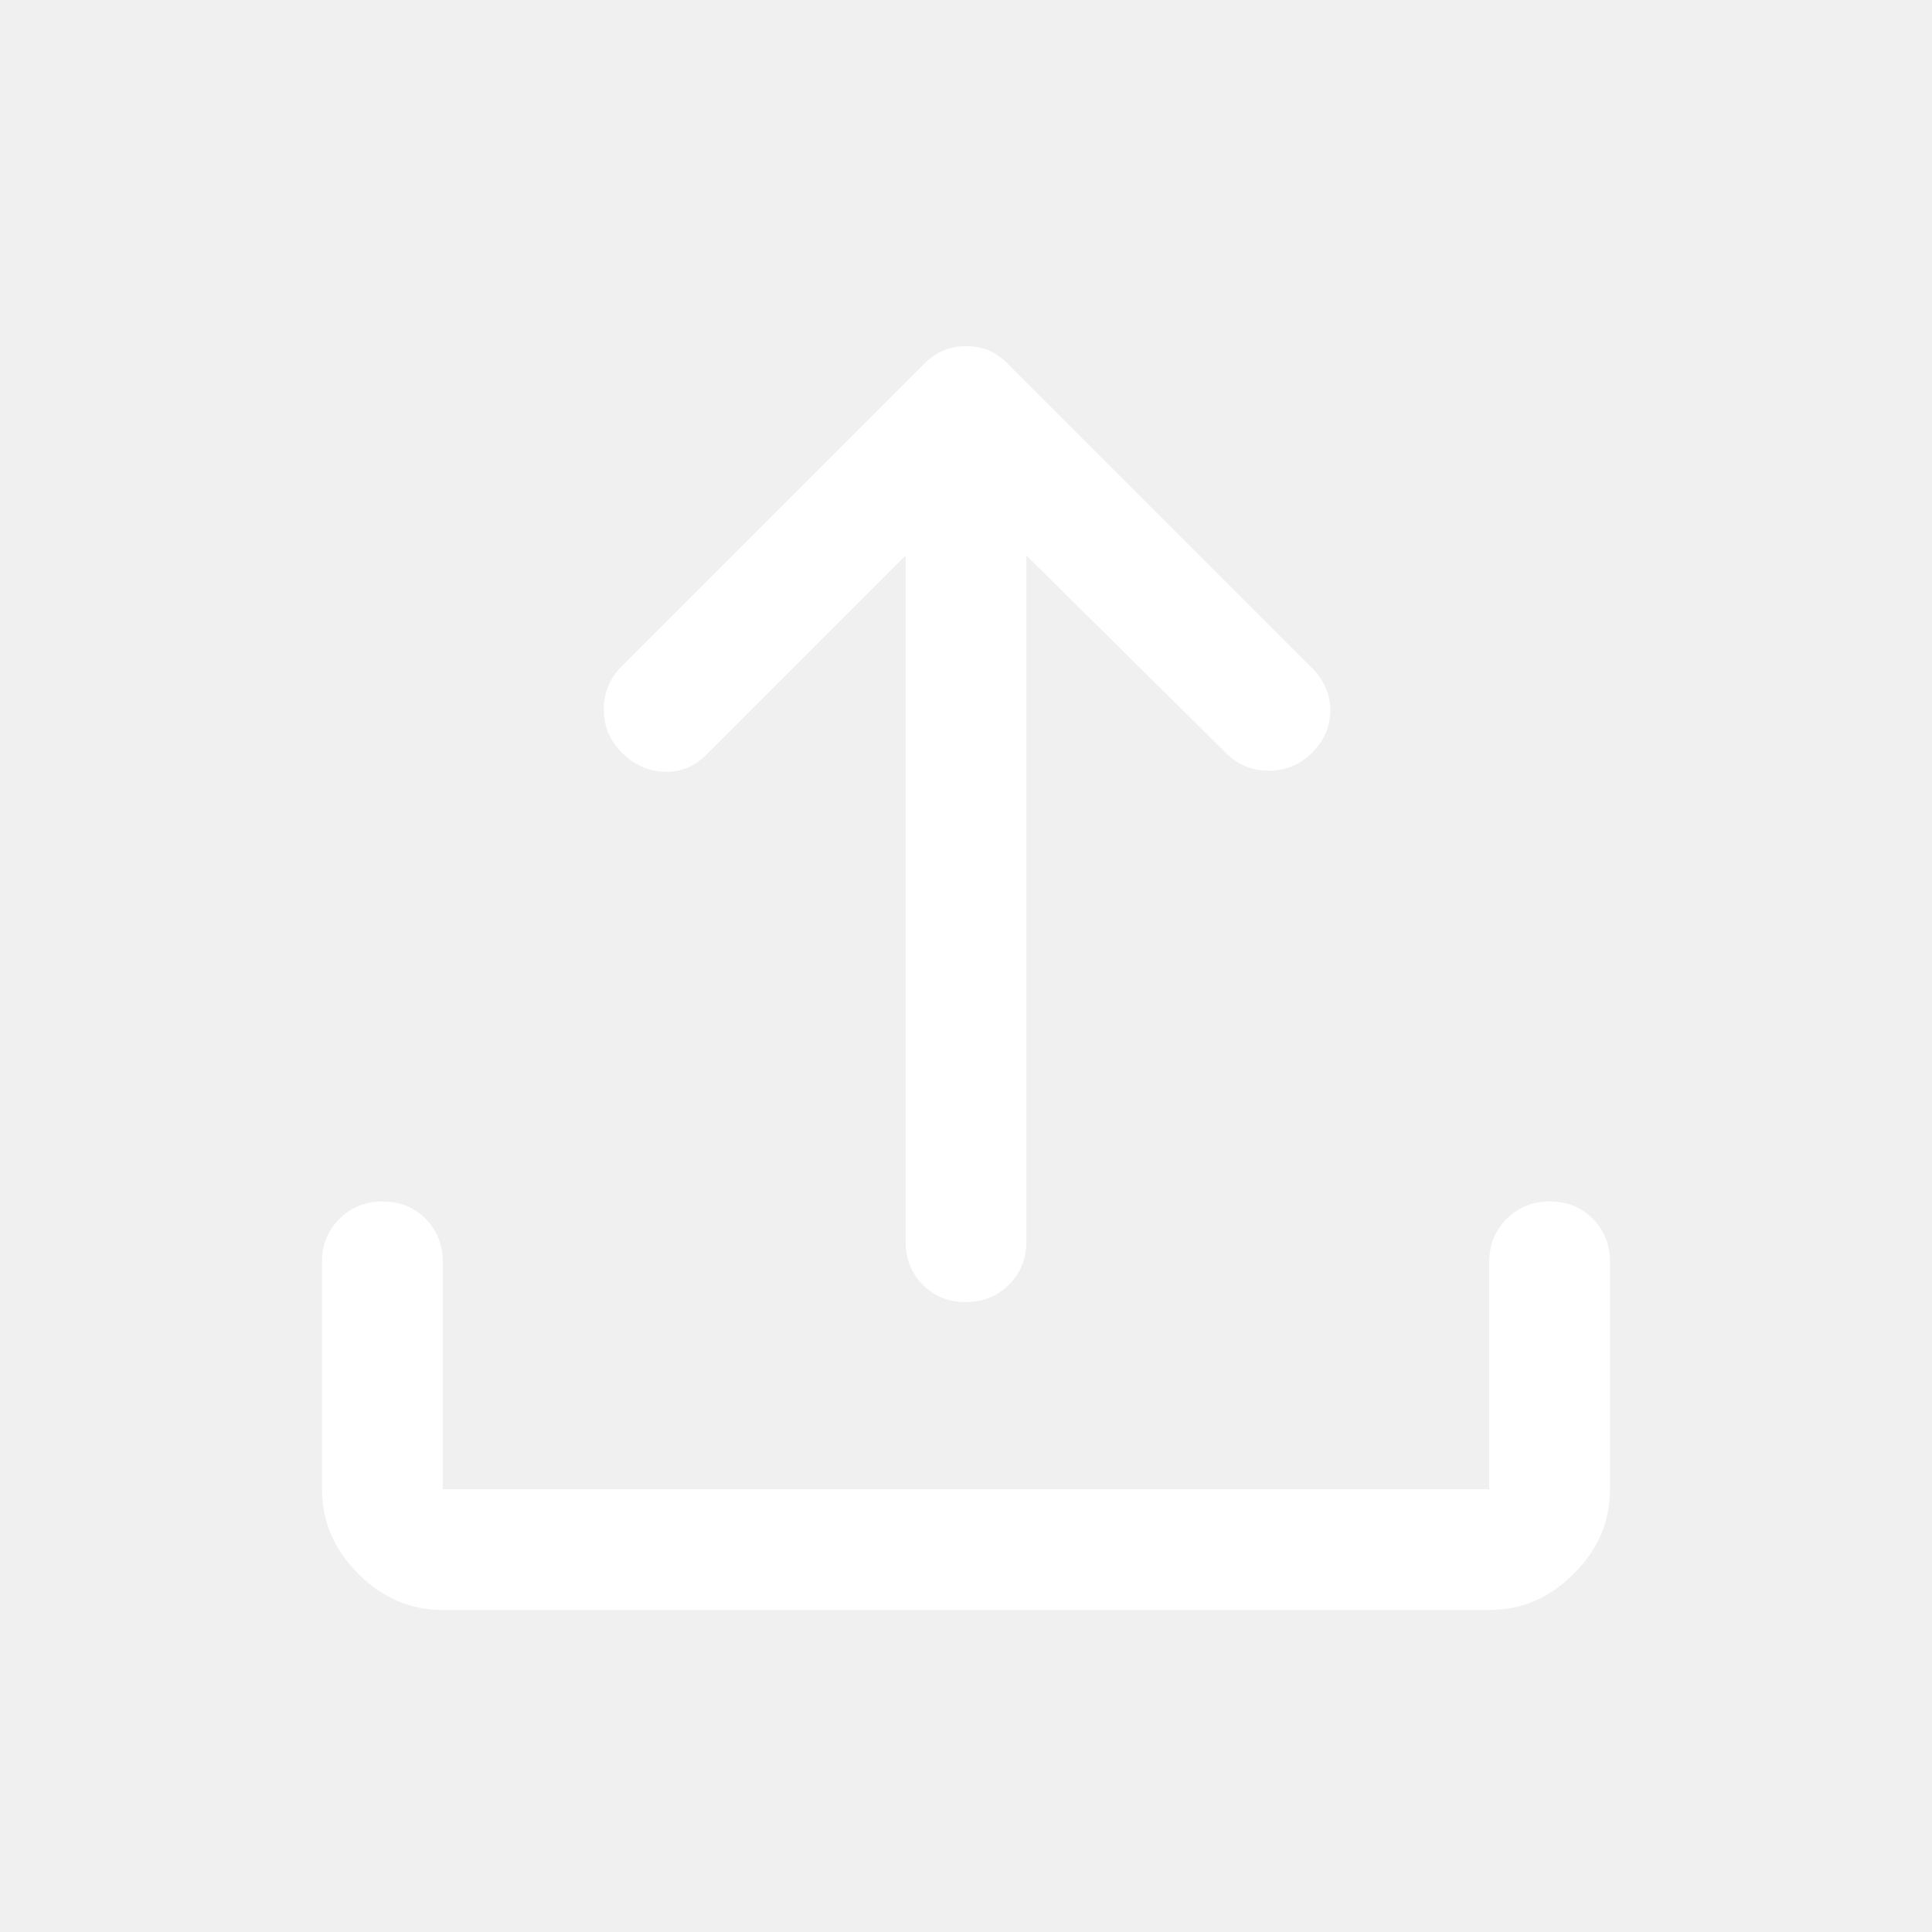
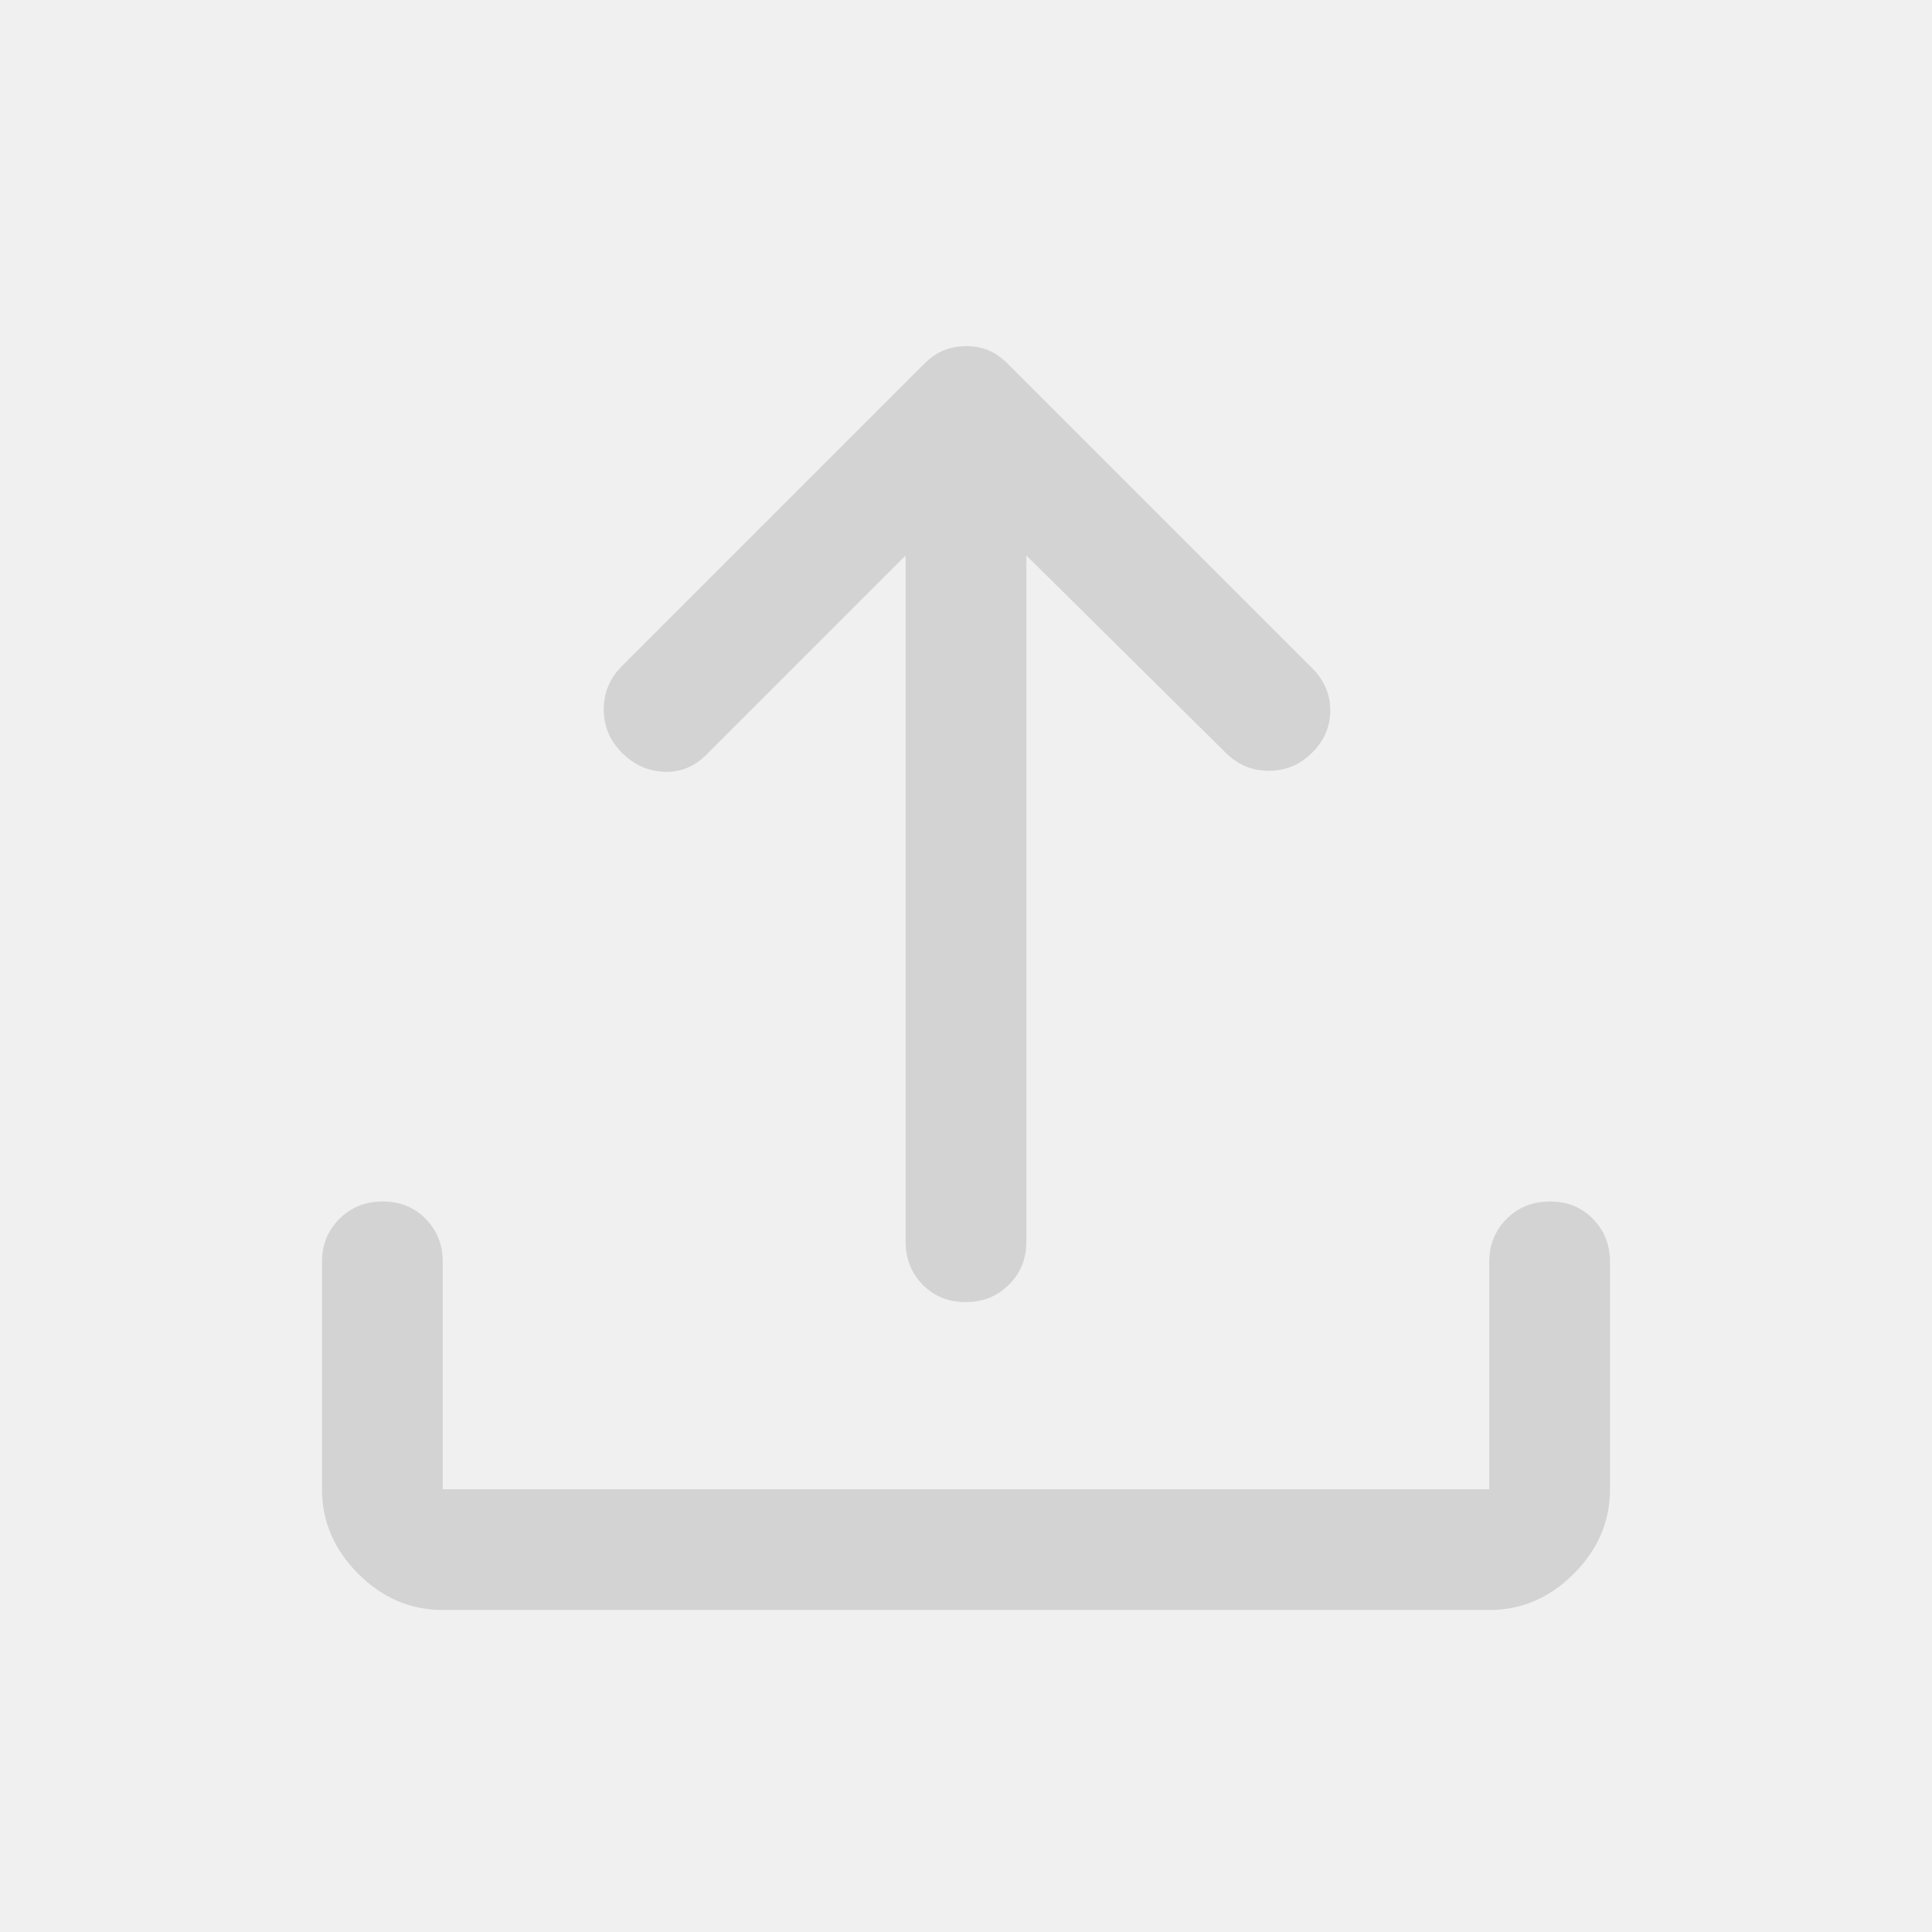
<svg xmlns="http://www.w3.org/2000/svg" height="48" viewBox="0 96 960 960" width="48">
-   <path d="M479.825 743Q467 743 458.5 734.375T450 713V372l-99 99q-9 9-21 8.5t-21-9.5q-9-9-9-21.5t9-21.5l150-150q5-5 10.133-7 5.134-2 11-2Q486 268 491 270q5 2 10 7l151 151q9 9 9 21t-9 21q-9 9-21.5 9t-21.5-9l-99-98v341q0 12.75-8.675 21.375-8.676 8.625-21.5 8.625ZM220 896q-24 0-42-18t-18-42V723q0-12.75 8.675-21.375 8.676-8.625 21.5-8.625 12.825 0 21.325 8.625T220 723v113h520V723q0-12.75 8.675-21.375 8.676-8.625 21.5-8.625 12.825 0 21.325 8.625T800 723v113q0 24-18 42t-42 18H220Z" fill="white" />
+   <path d="M479.825 743Q467 743 458.5 734.375T450 713V372l-99 99q-9 9-21 8.5t-21-9.5q-9-9-9-21.5t9-21.5l150-150q5-5 10.133-7 5.134-2 11-2Q486 268 491 270q5 2 10 7l151 151q9 9 9 21t-9 21q-9 9-21.5 9t-21.5-9l-99-98v341q0 12.75-8.675 21.375-8.676 8.625-21.5 8.625ZM220 896q-24 0-42-18t-18-42V723q0-12.75 8.675-21.375 8.676-8.625 21.5-8.625 12.825 0 21.325 8.625T220 723v113h520V723q0-12.75 8.675-21.375 8.676-8.625 21.5-8.625 12.825 0 21.325 8.625T800 723v113q0 24-18 42t-42 18H220Z" fill="lightgray" />
</svg>
